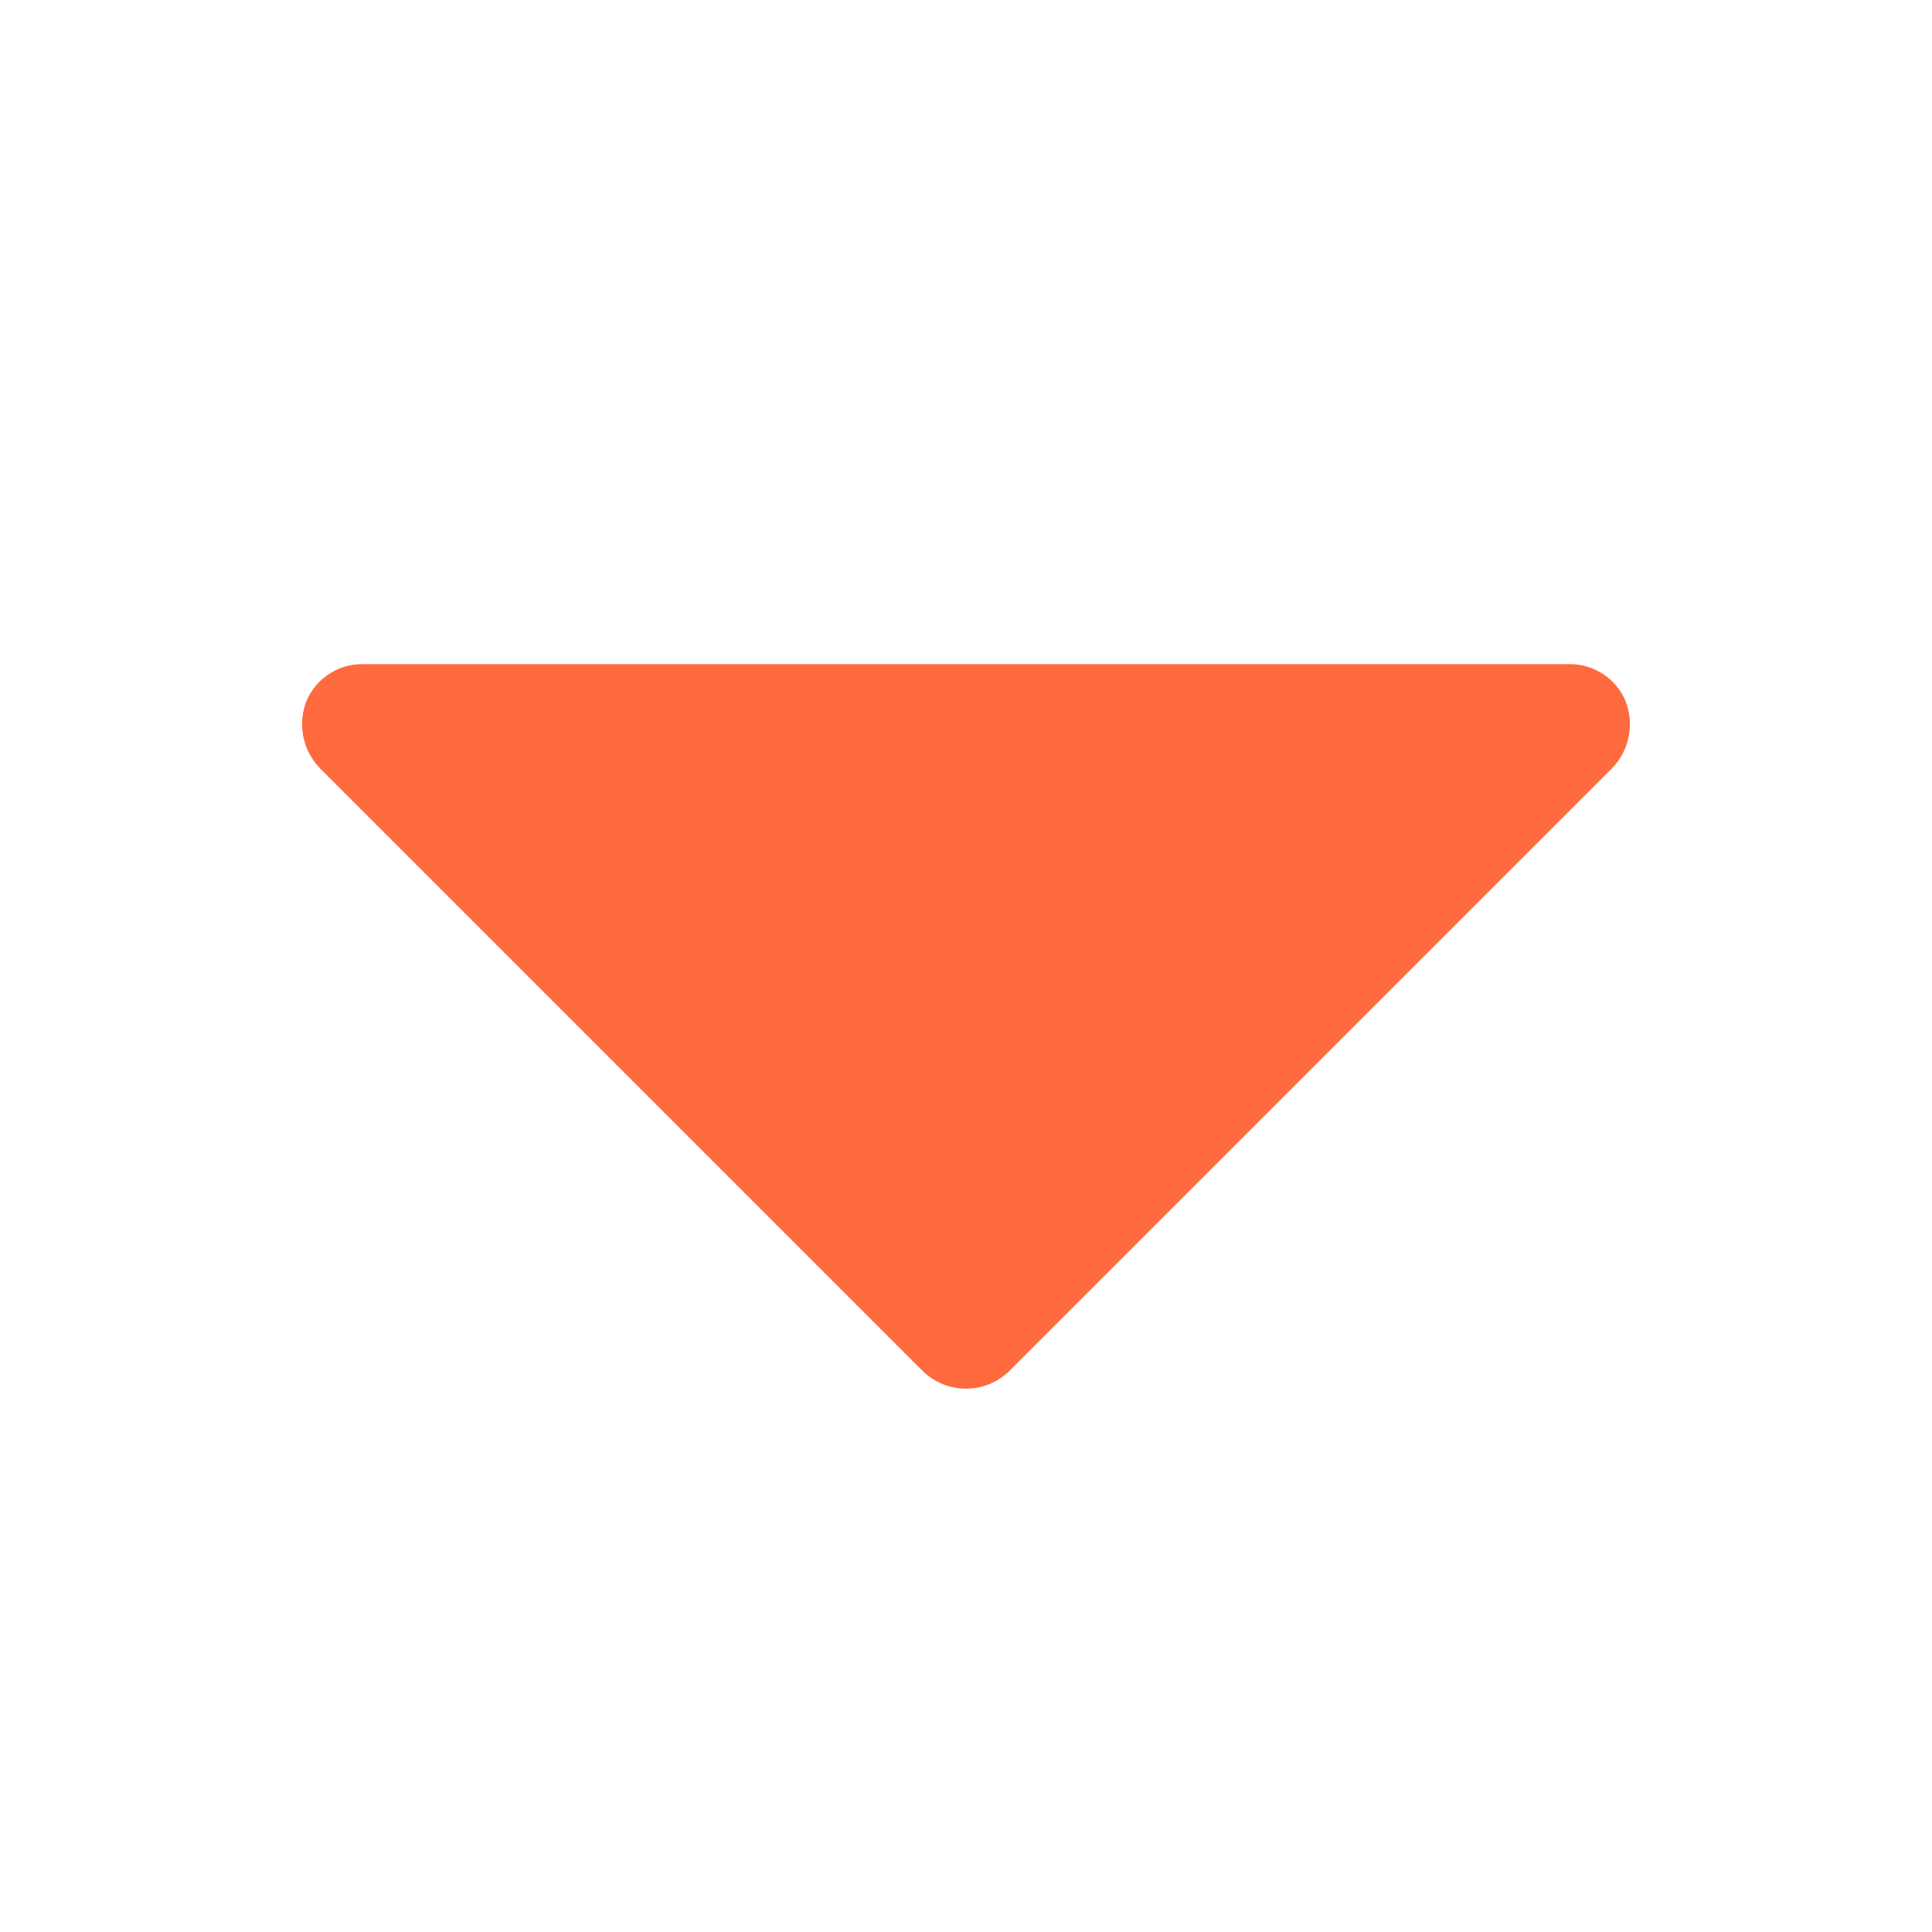
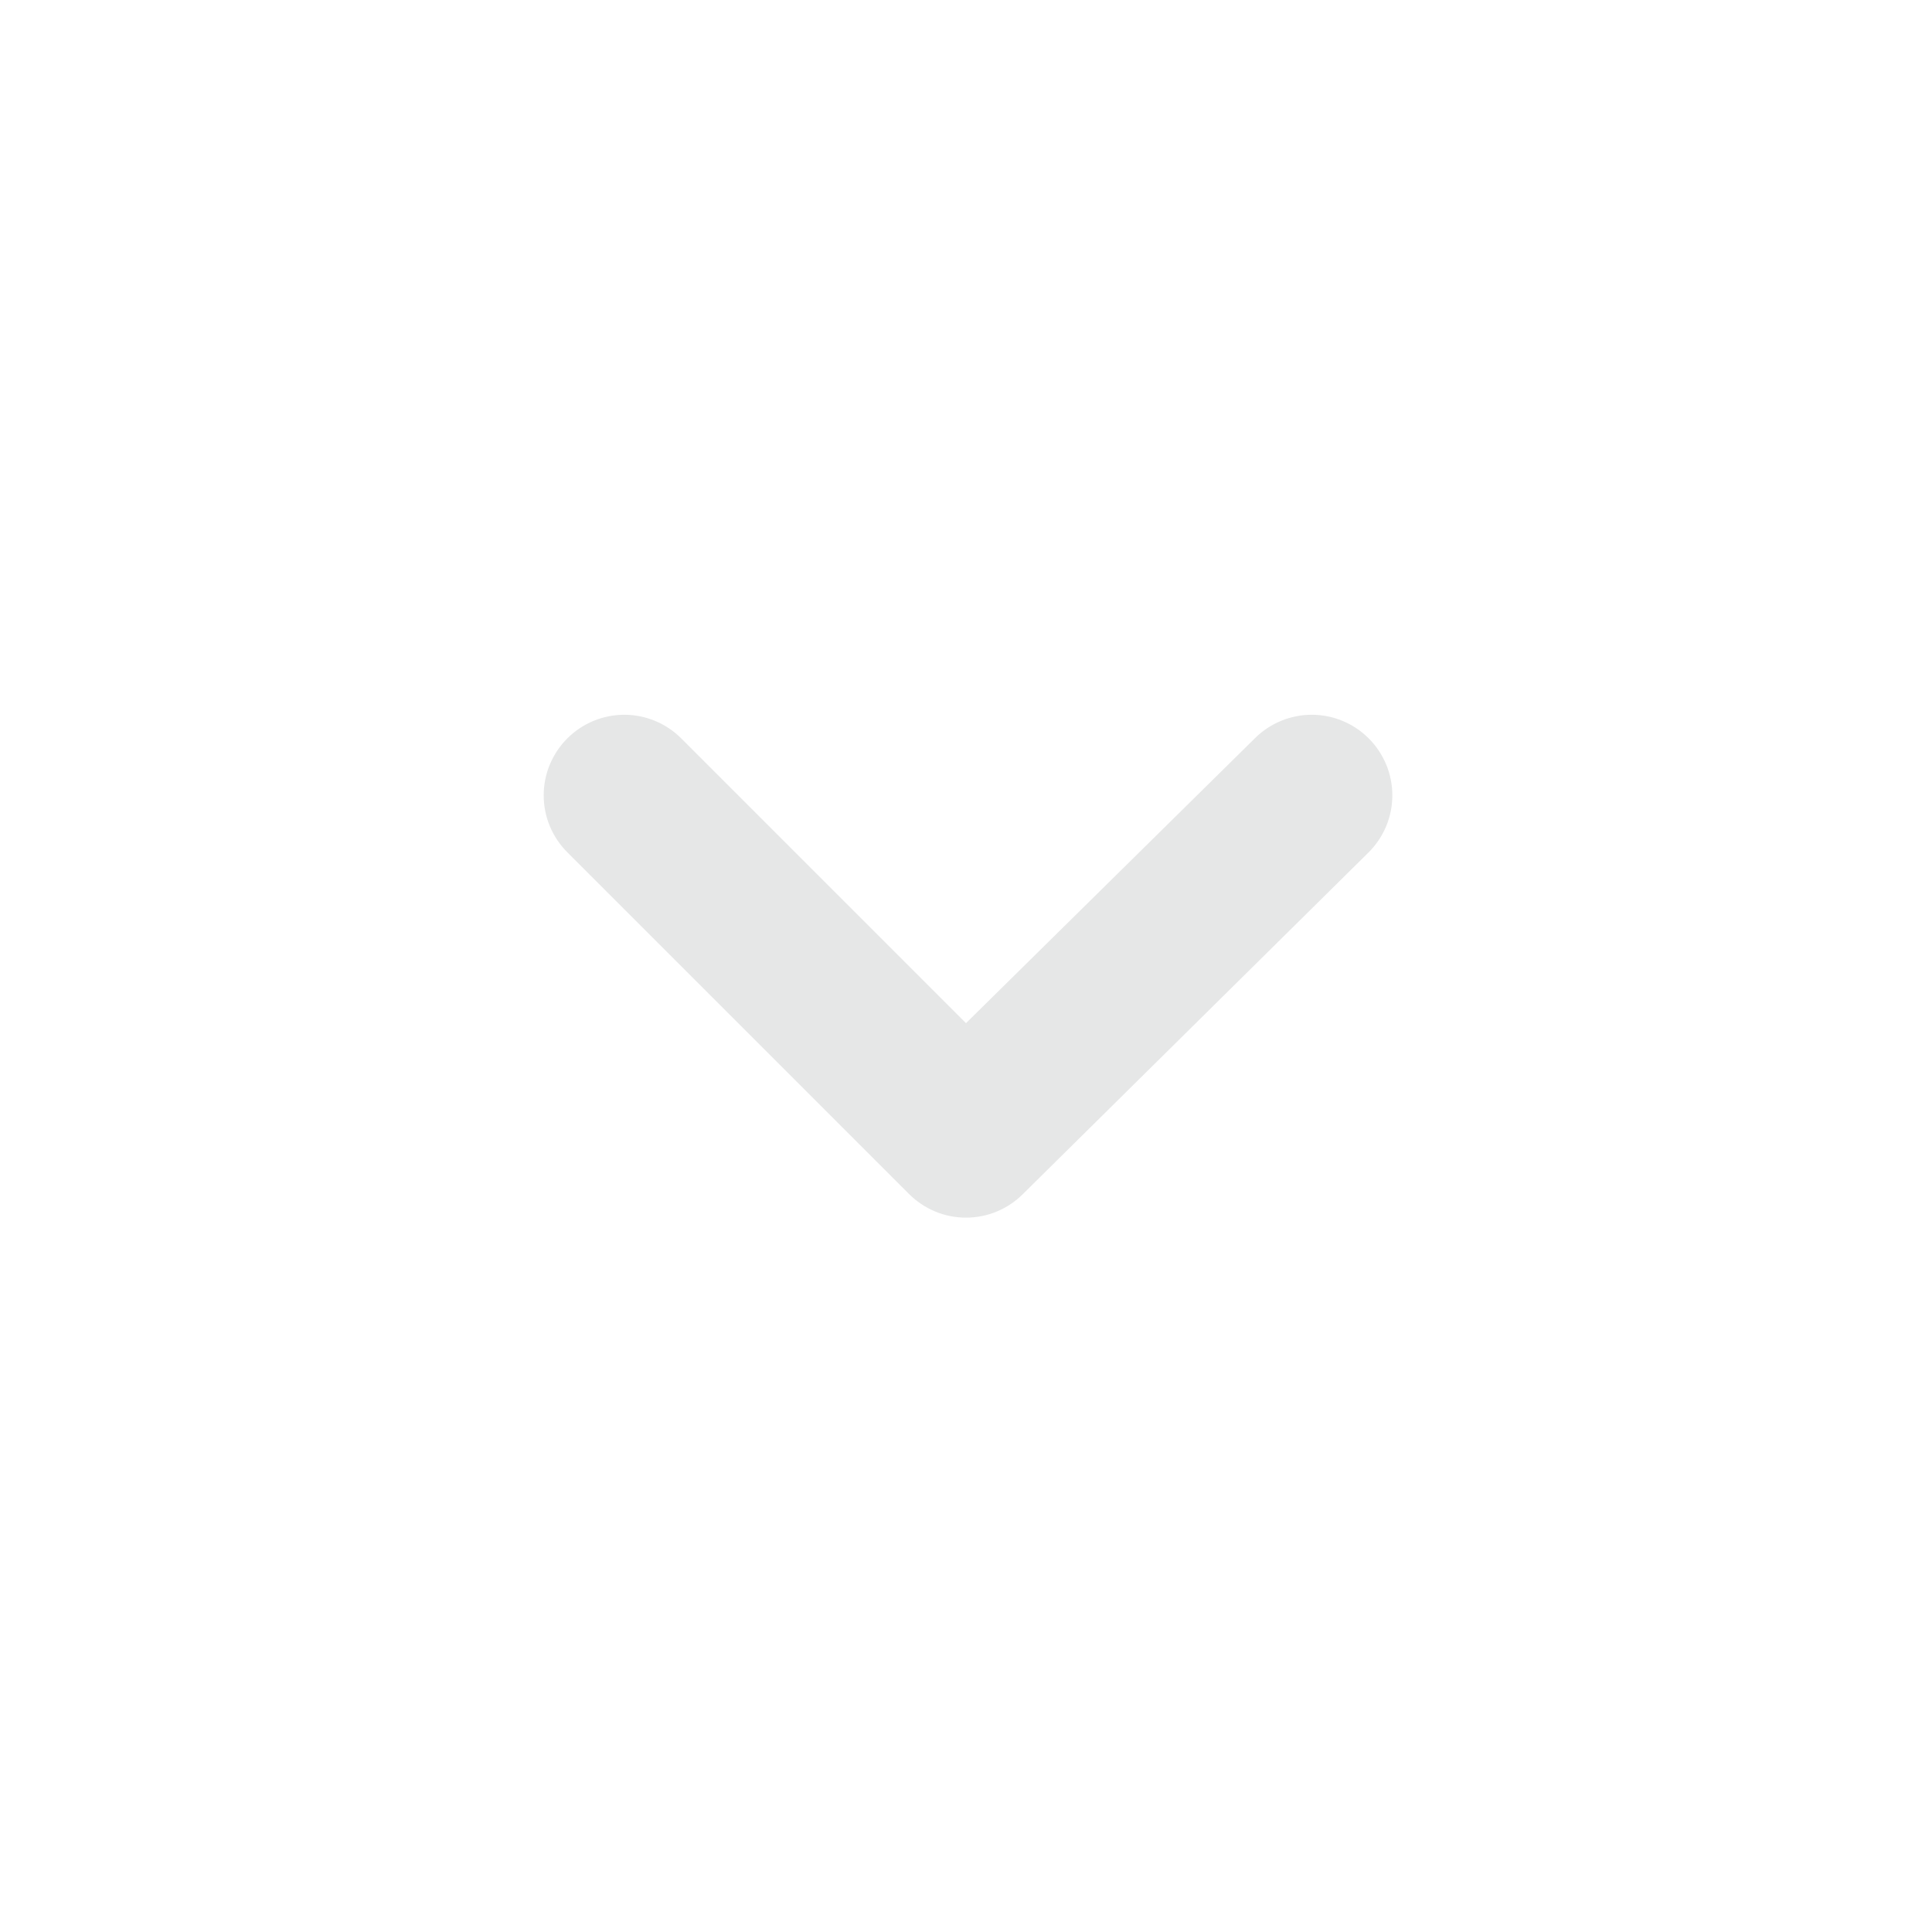
- <svg xmlns="http://www.w3.org/2000/svg" width="512" height="512" viewBox="0 0 32 32" style="enable-background:new 0 0 512 512" xml:space="preserve">
-   <path fill="#ff6a3e" d="M26.925 11.613A1 1 0 0 0 26 11H6a1 1 0 0 0-.925.613 1.05 1.05 0 0 0 .213 1.1l10 10a1.025 1.025 0 0 0 1.424 0l10-10a1.05 1.05 0 0 0 .213-1.1z" data-original="#000000" />
+ <svg xmlns="http://www.w3.org/2000/svg" width="24" height="24" viewBox="0 0 24 24" fill="none">
+   <path d="M17 9.17C16.813 8.984 16.559 8.879 16.295 8.879C16.031 8.879 15.777 8.984 15.59 9.17L12 12.71L8.46 9.17C8.273 8.984 8.019 8.879 7.755 8.879C7.491 8.879 7.237 8.984 7.05 9.17C6.956 9.263 6.882 9.374 6.831 9.495C6.78 9.617 6.754 9.748 6.754 9.88C6.754 10.012 6.78 10.143 6.831 10.265C6.882 10.386 6.956 10.497 7.05 10.59L11.29 14.83C11.383 14.924 11.494 14.998 11.615 15.049C11.737 15.1 11.868 15.126 12 15.126C12.132 15.126 12.263 15.1 12.385 15.049C12.506 14.998 12.617 14.924 12.71 14.83L17 10.59C17.094 10.497 17.168 10.386 17.219 10.265C17.27 10.143 17.296 10.012 17.296 9.88C17.296 9.748 17.27 9.617 17.219 9.495C17.168 9.374 17.094 9.263 17 9.17Z" fill="#E6E7E7" />
</svg>
